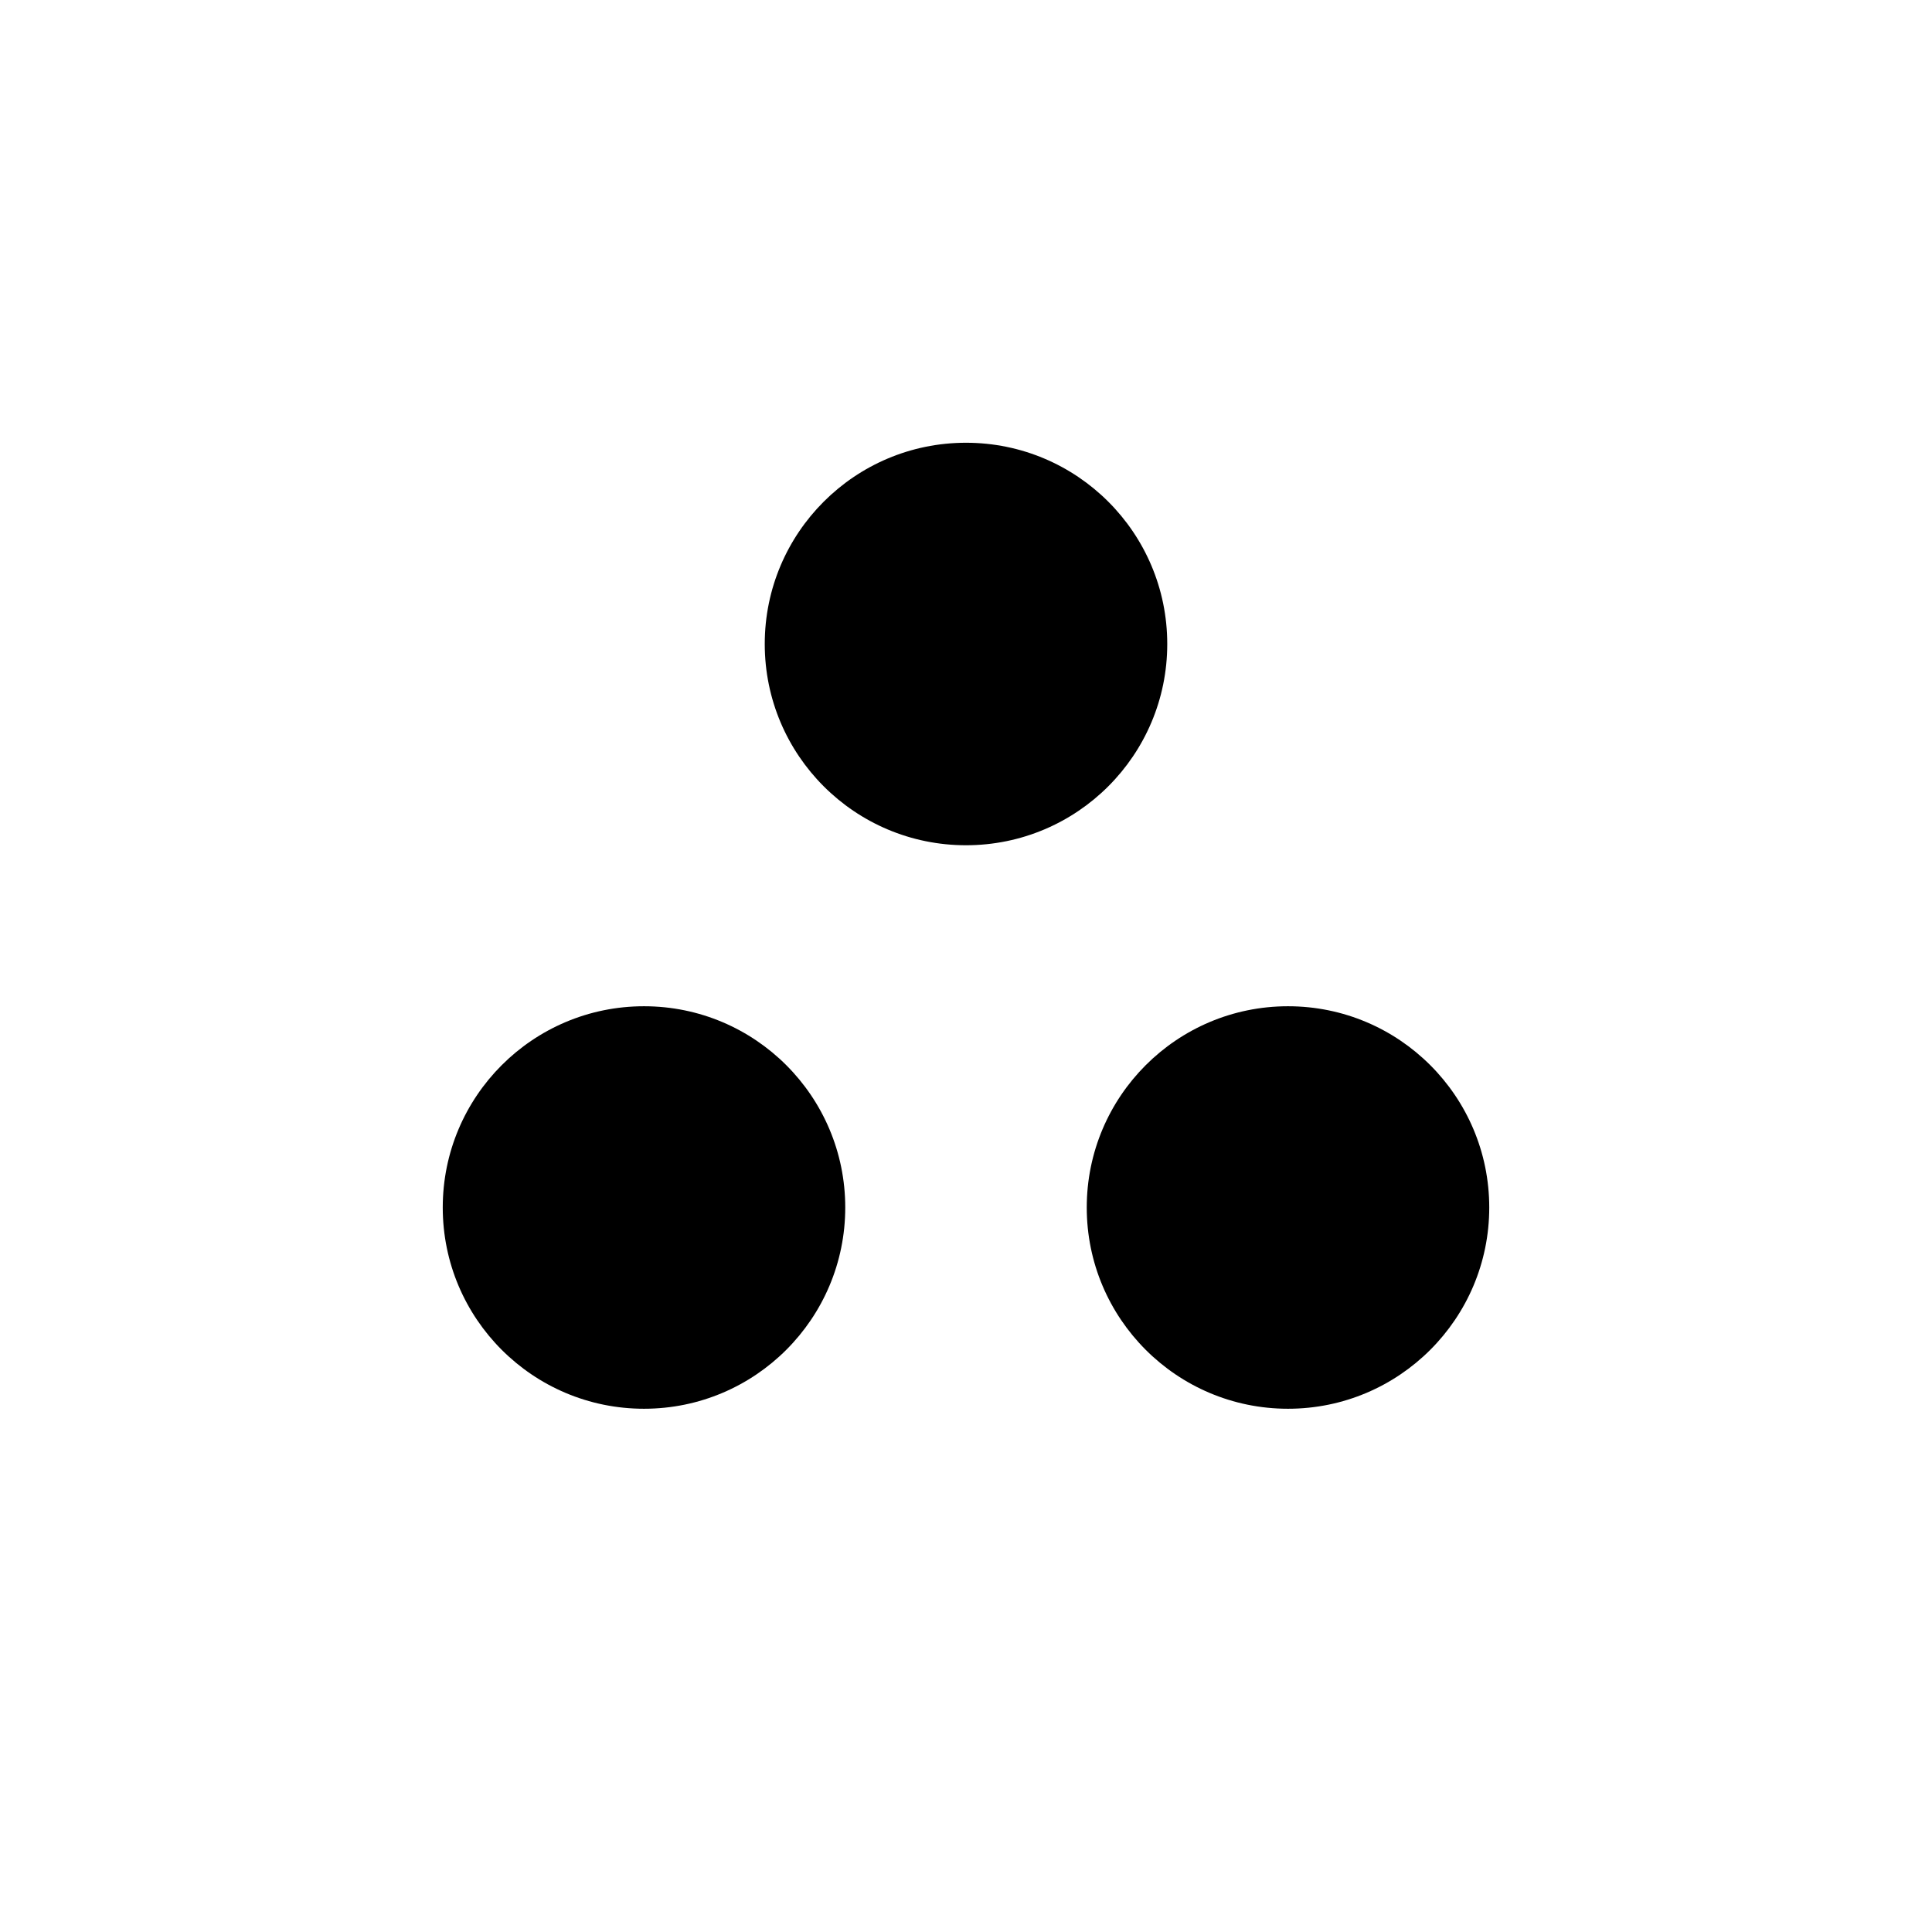
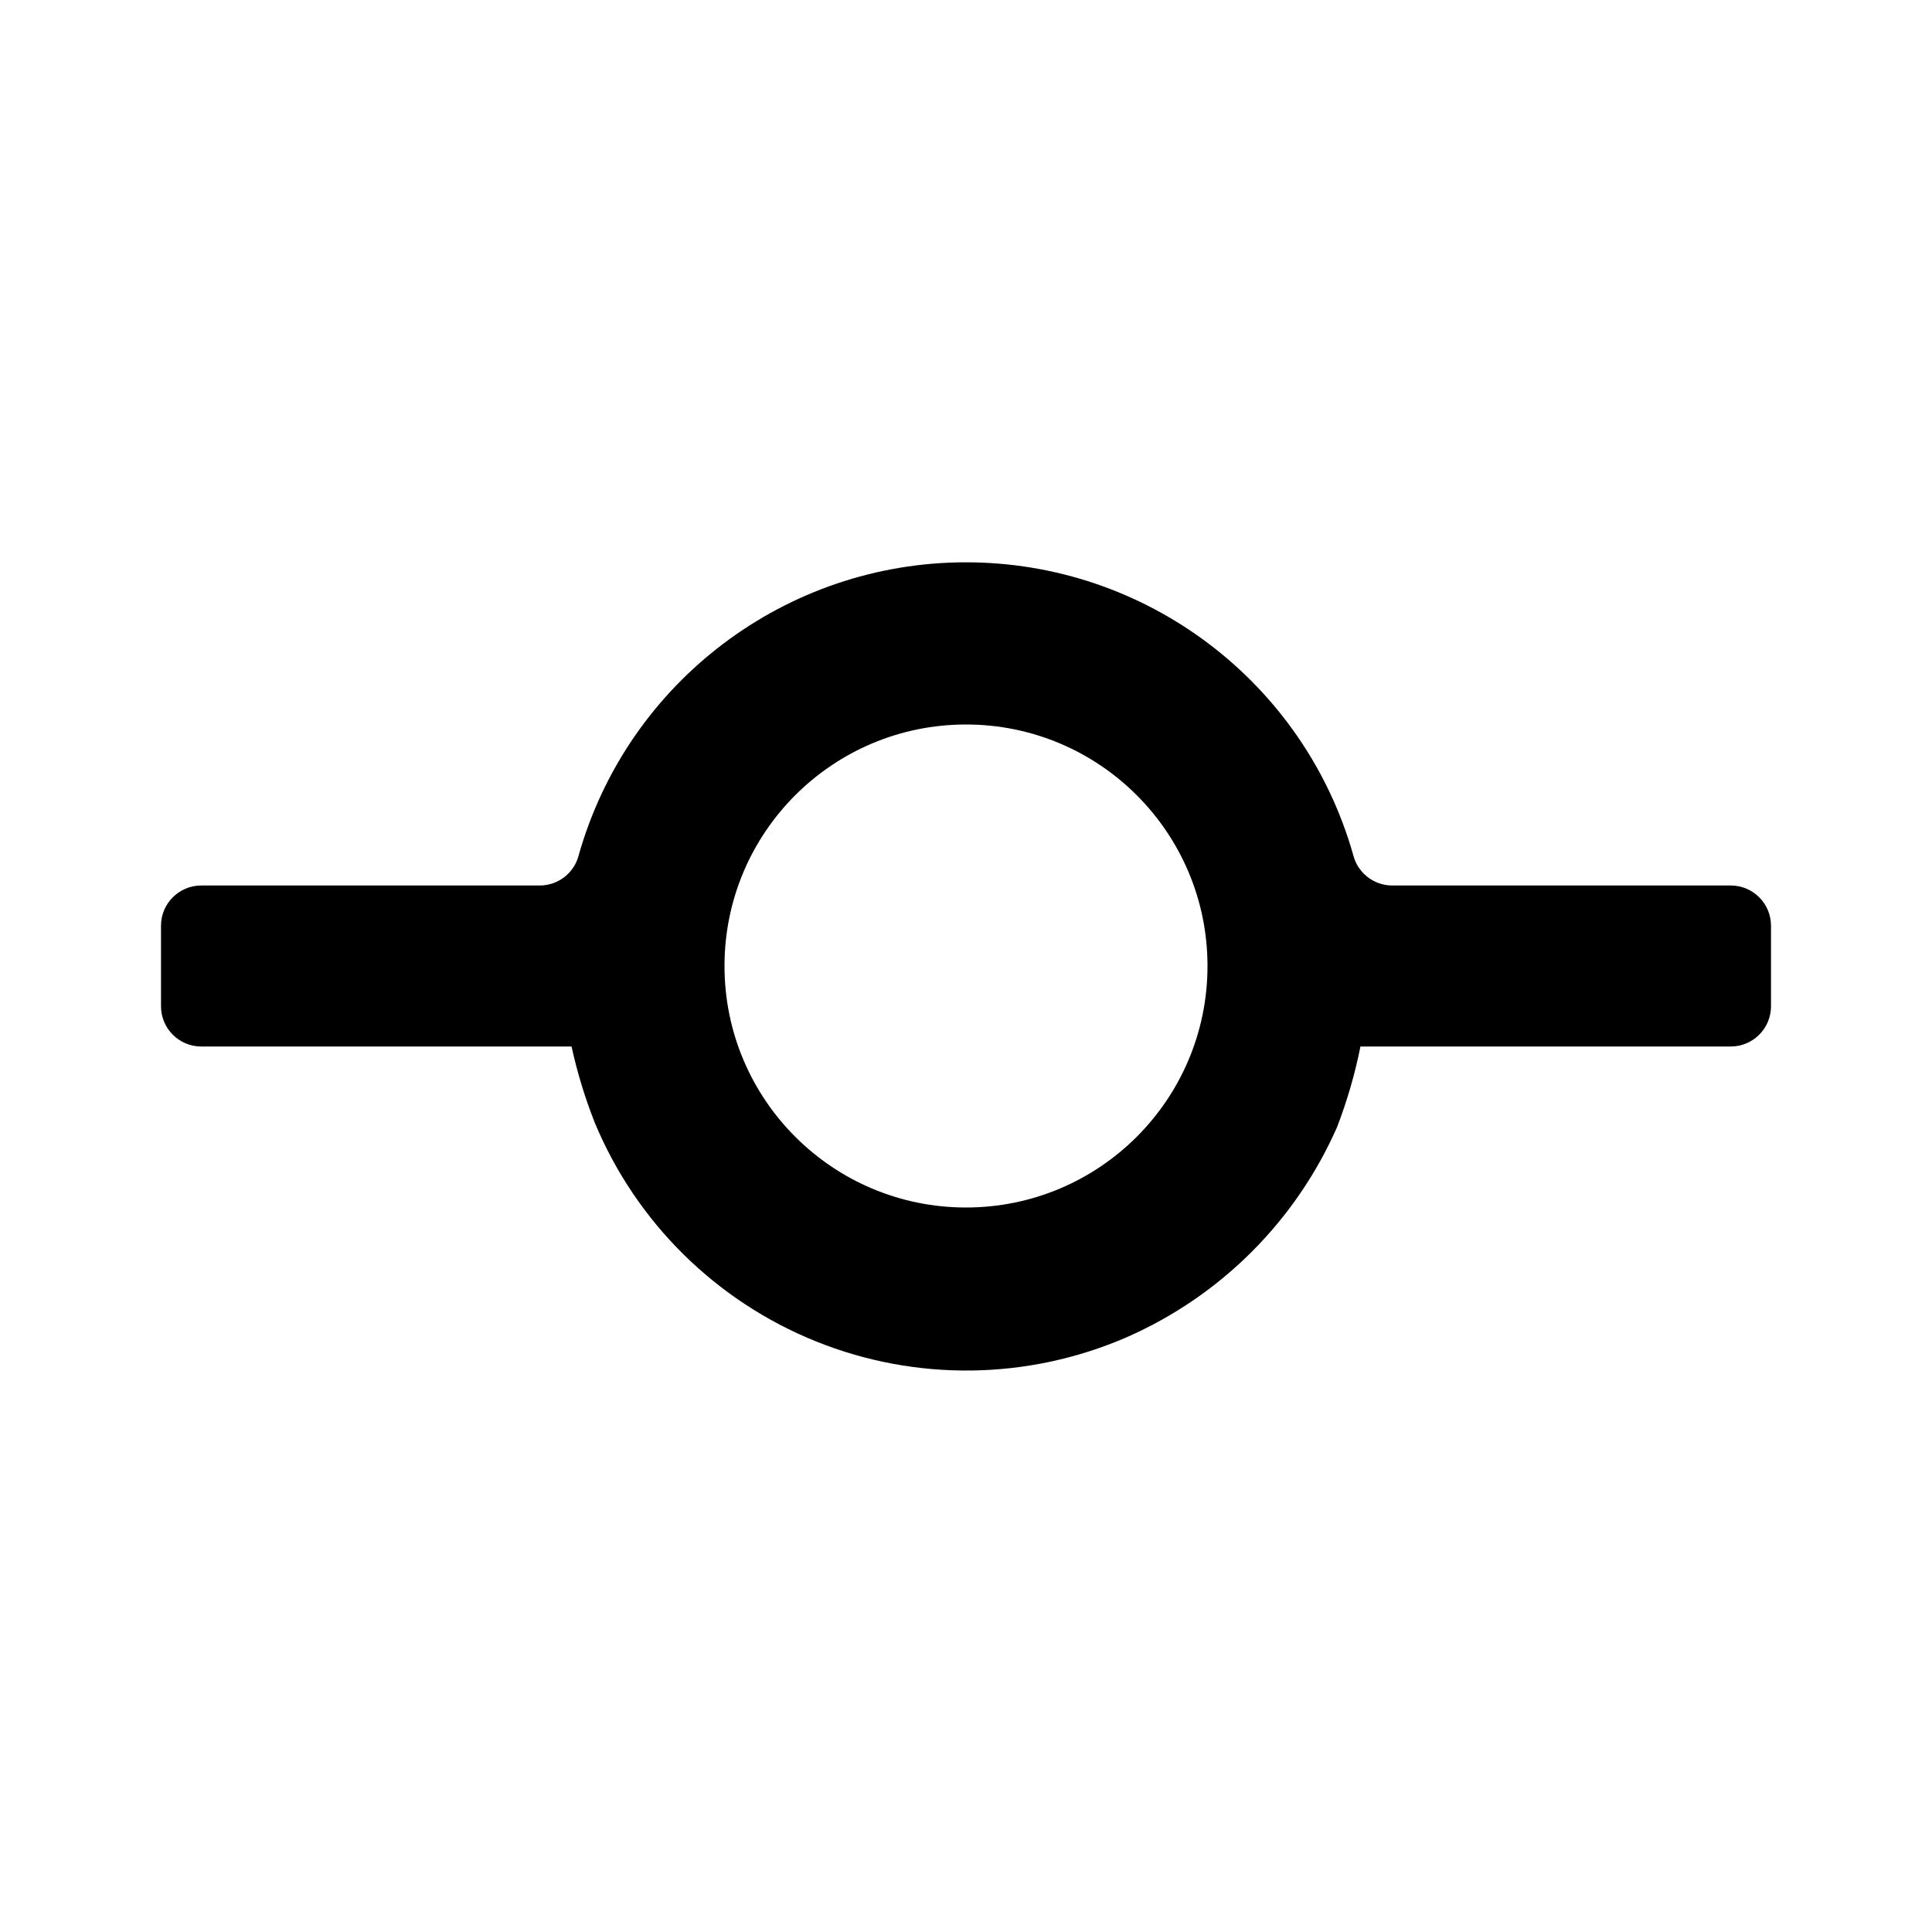
- <svg xmlns="http://www.w3.org/2000/svg" id="Warstwa_1" data-name="Warstwa 1" viewBox="0 0 24 24">
+ <svg xmlns="http://www.w3.org/2000/svg" viewBox="0 0 24 24">
  <defs>
    <style>.cls-1{fill:none;}</style>
  </defs>
-   <path class="cls-1" d="M0,0H24V24H0Z" />
-   <circle cx="12" cy="8" r="2.5" />
-   <circle cx="8" cy="15" r="2.5" />
-   <circle cx="16" cy="15" r="2.5" />
+   <g id="Warstwa_2" data-name="Warstwa 2">
+     <g id="Icons">
+       <rect class="cls-1" width="24" height="24" />
+       <path d="M21.5,11H17.29a.5.5,0,0,1-.48-.38,5,5,0,0,0-9.62,0,.5.5,0,0,1-.48.38H2.5a.5.5,0,0,0-.5.5v1a.5.5,0,0,0,.5.5H7.1a6.14,6.14,0,0,0,.29.95A5,5,0,0,0,14,16.61,5.09,5.09,0,0,0,16.61,14,6.14,6.14,0,0,0,16.9,13h4.6a.5.5,0,0,0,.5-.5v-1A.5.5,0,0,0,21.5,11ZM9,12a3,3,0,1,1,3,3A3,3,0,0,1,9,12Z" />
+     </g>
+   </g>
</svg>
